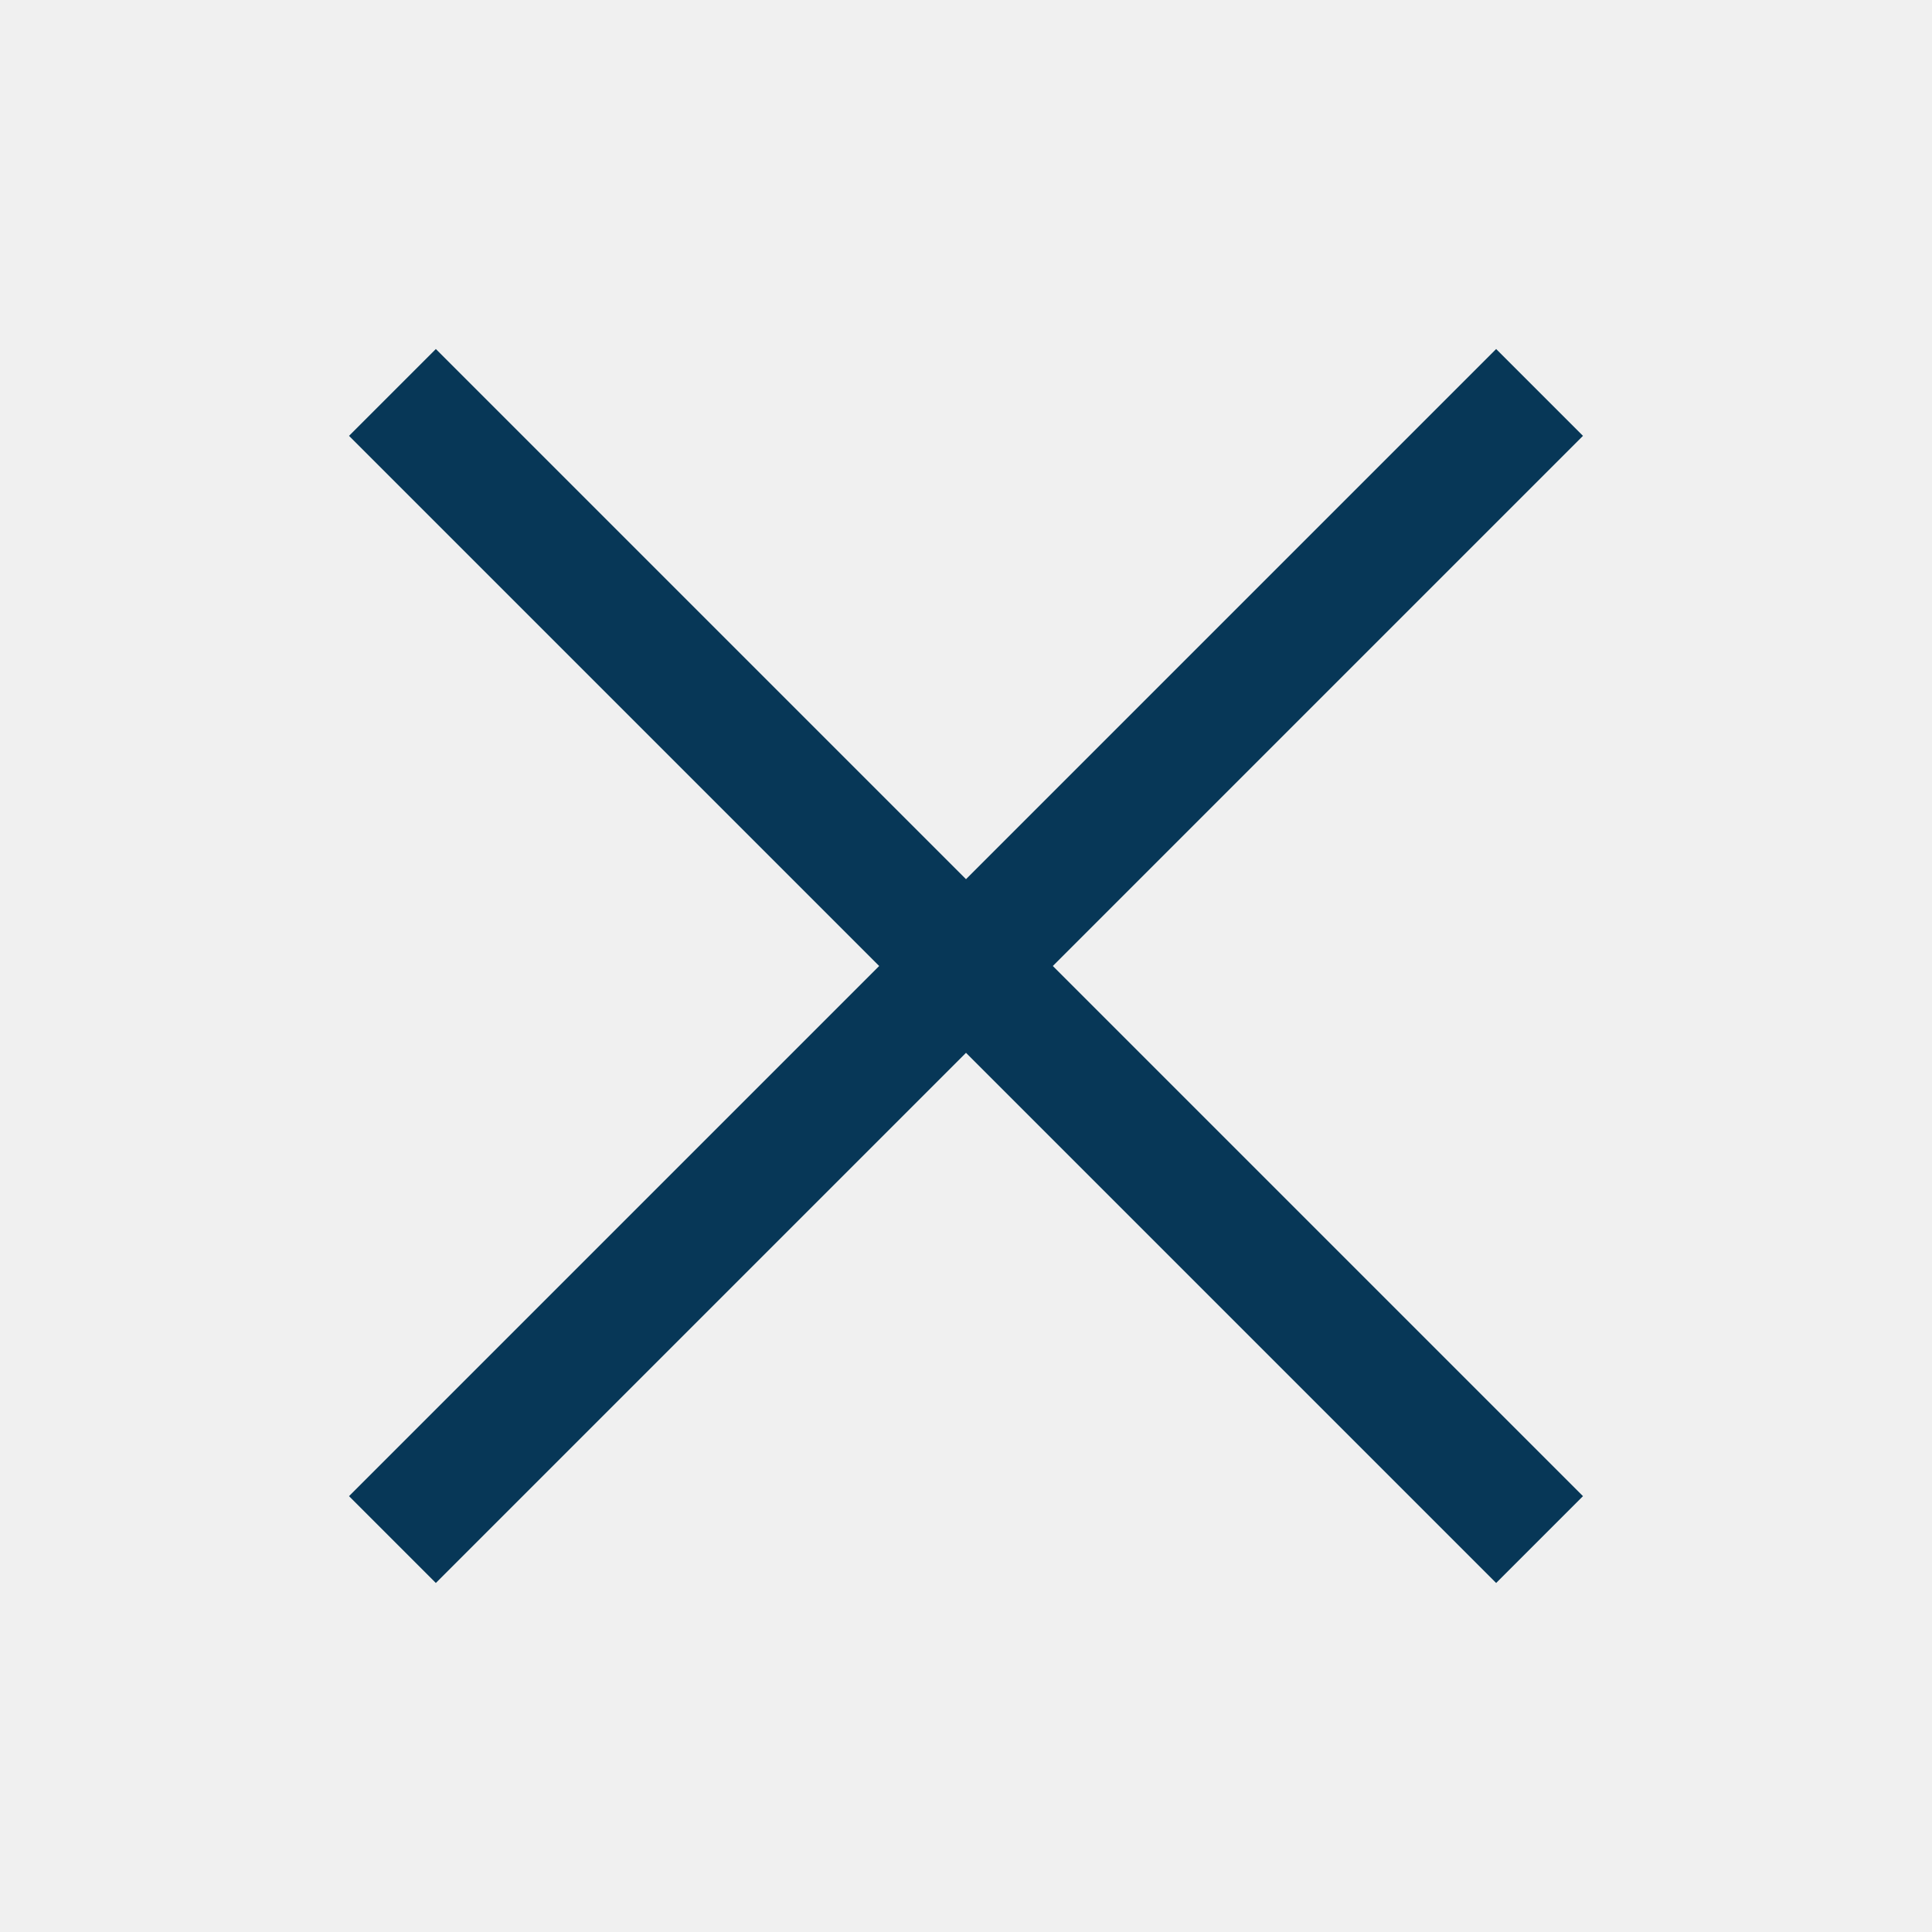
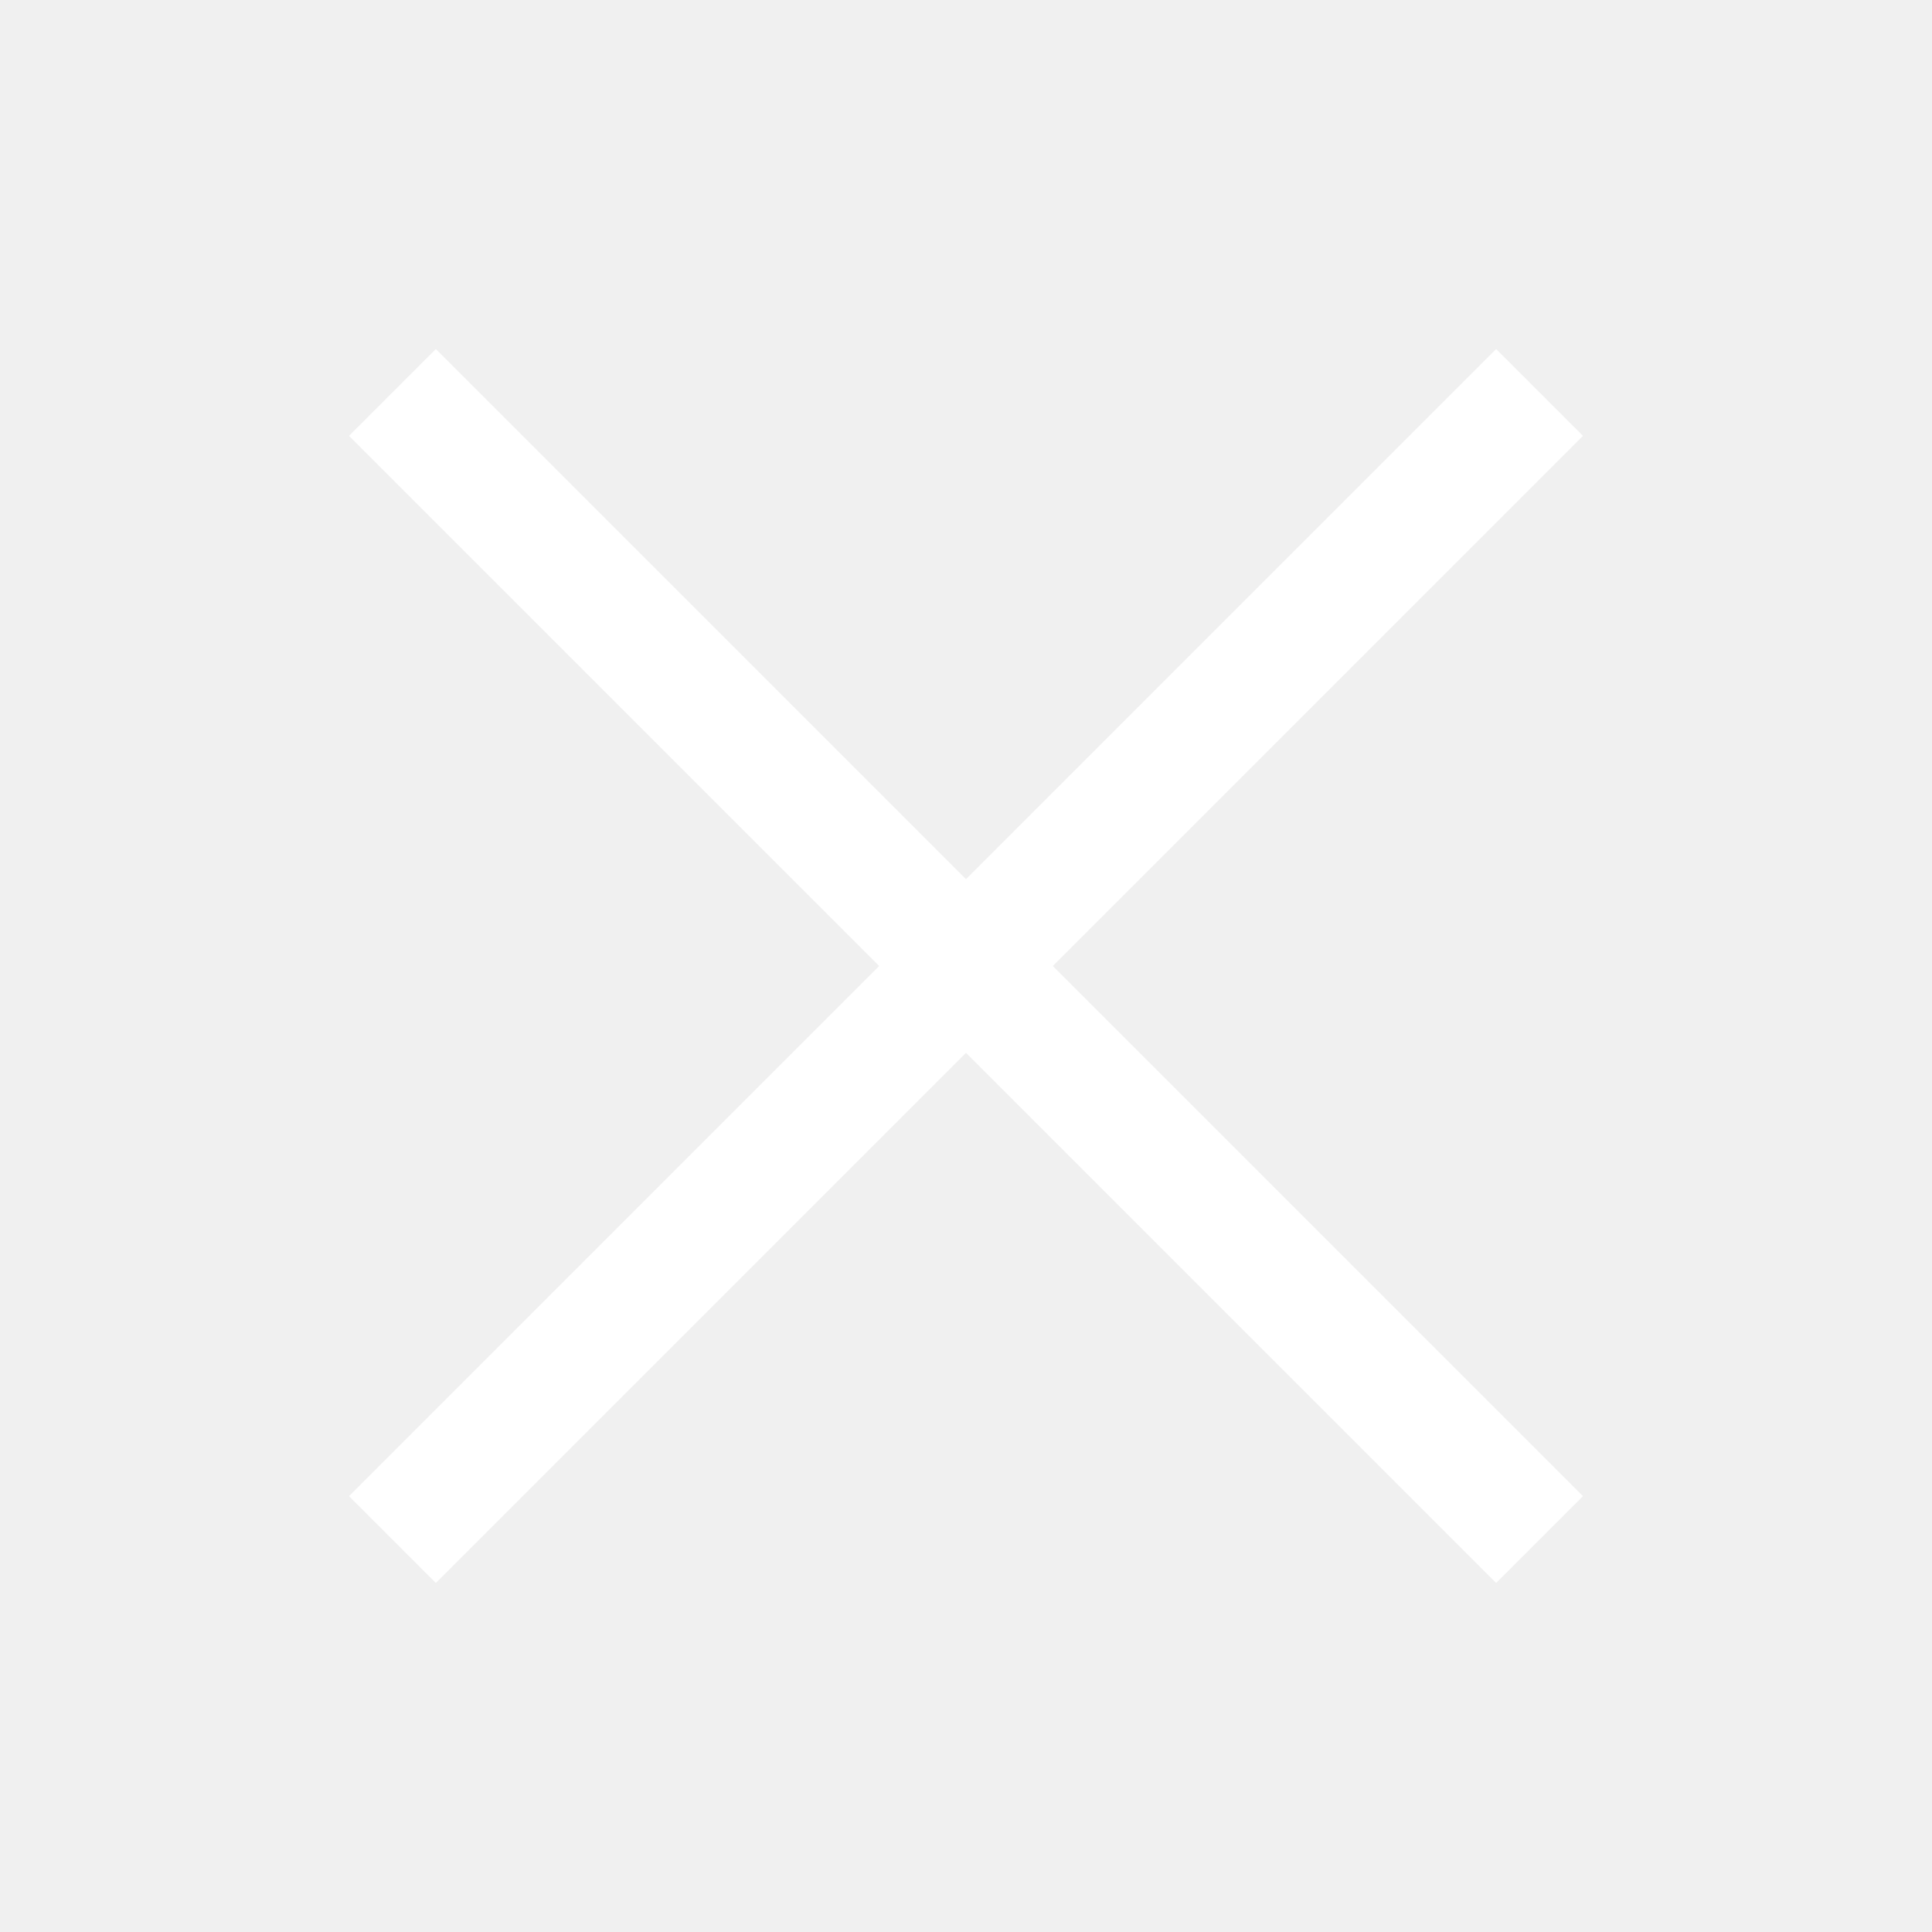
- <svg xmlns="http://www.w3.org/2000/svg" fill="#073757" viewBox="0 0 32 32" width="32px" height="32px">
+ <svg xmlns="http://www.w3.org/2000/svg" fill="#ffffff" viewBox="0 0 32 32" width="32px" height="32px">
  <path d="M 7.219 5.781 L 5.781 7.219 L 14.562 16 L 5.781 24.781 L 7.219 26.219 L 16 17.438 L 24.781 26.219 L 26.219 24.781 L 17.438 16 L 26.219 7.219 L 24.781 5.781 L 16 14.562 Z" />
</svg>
